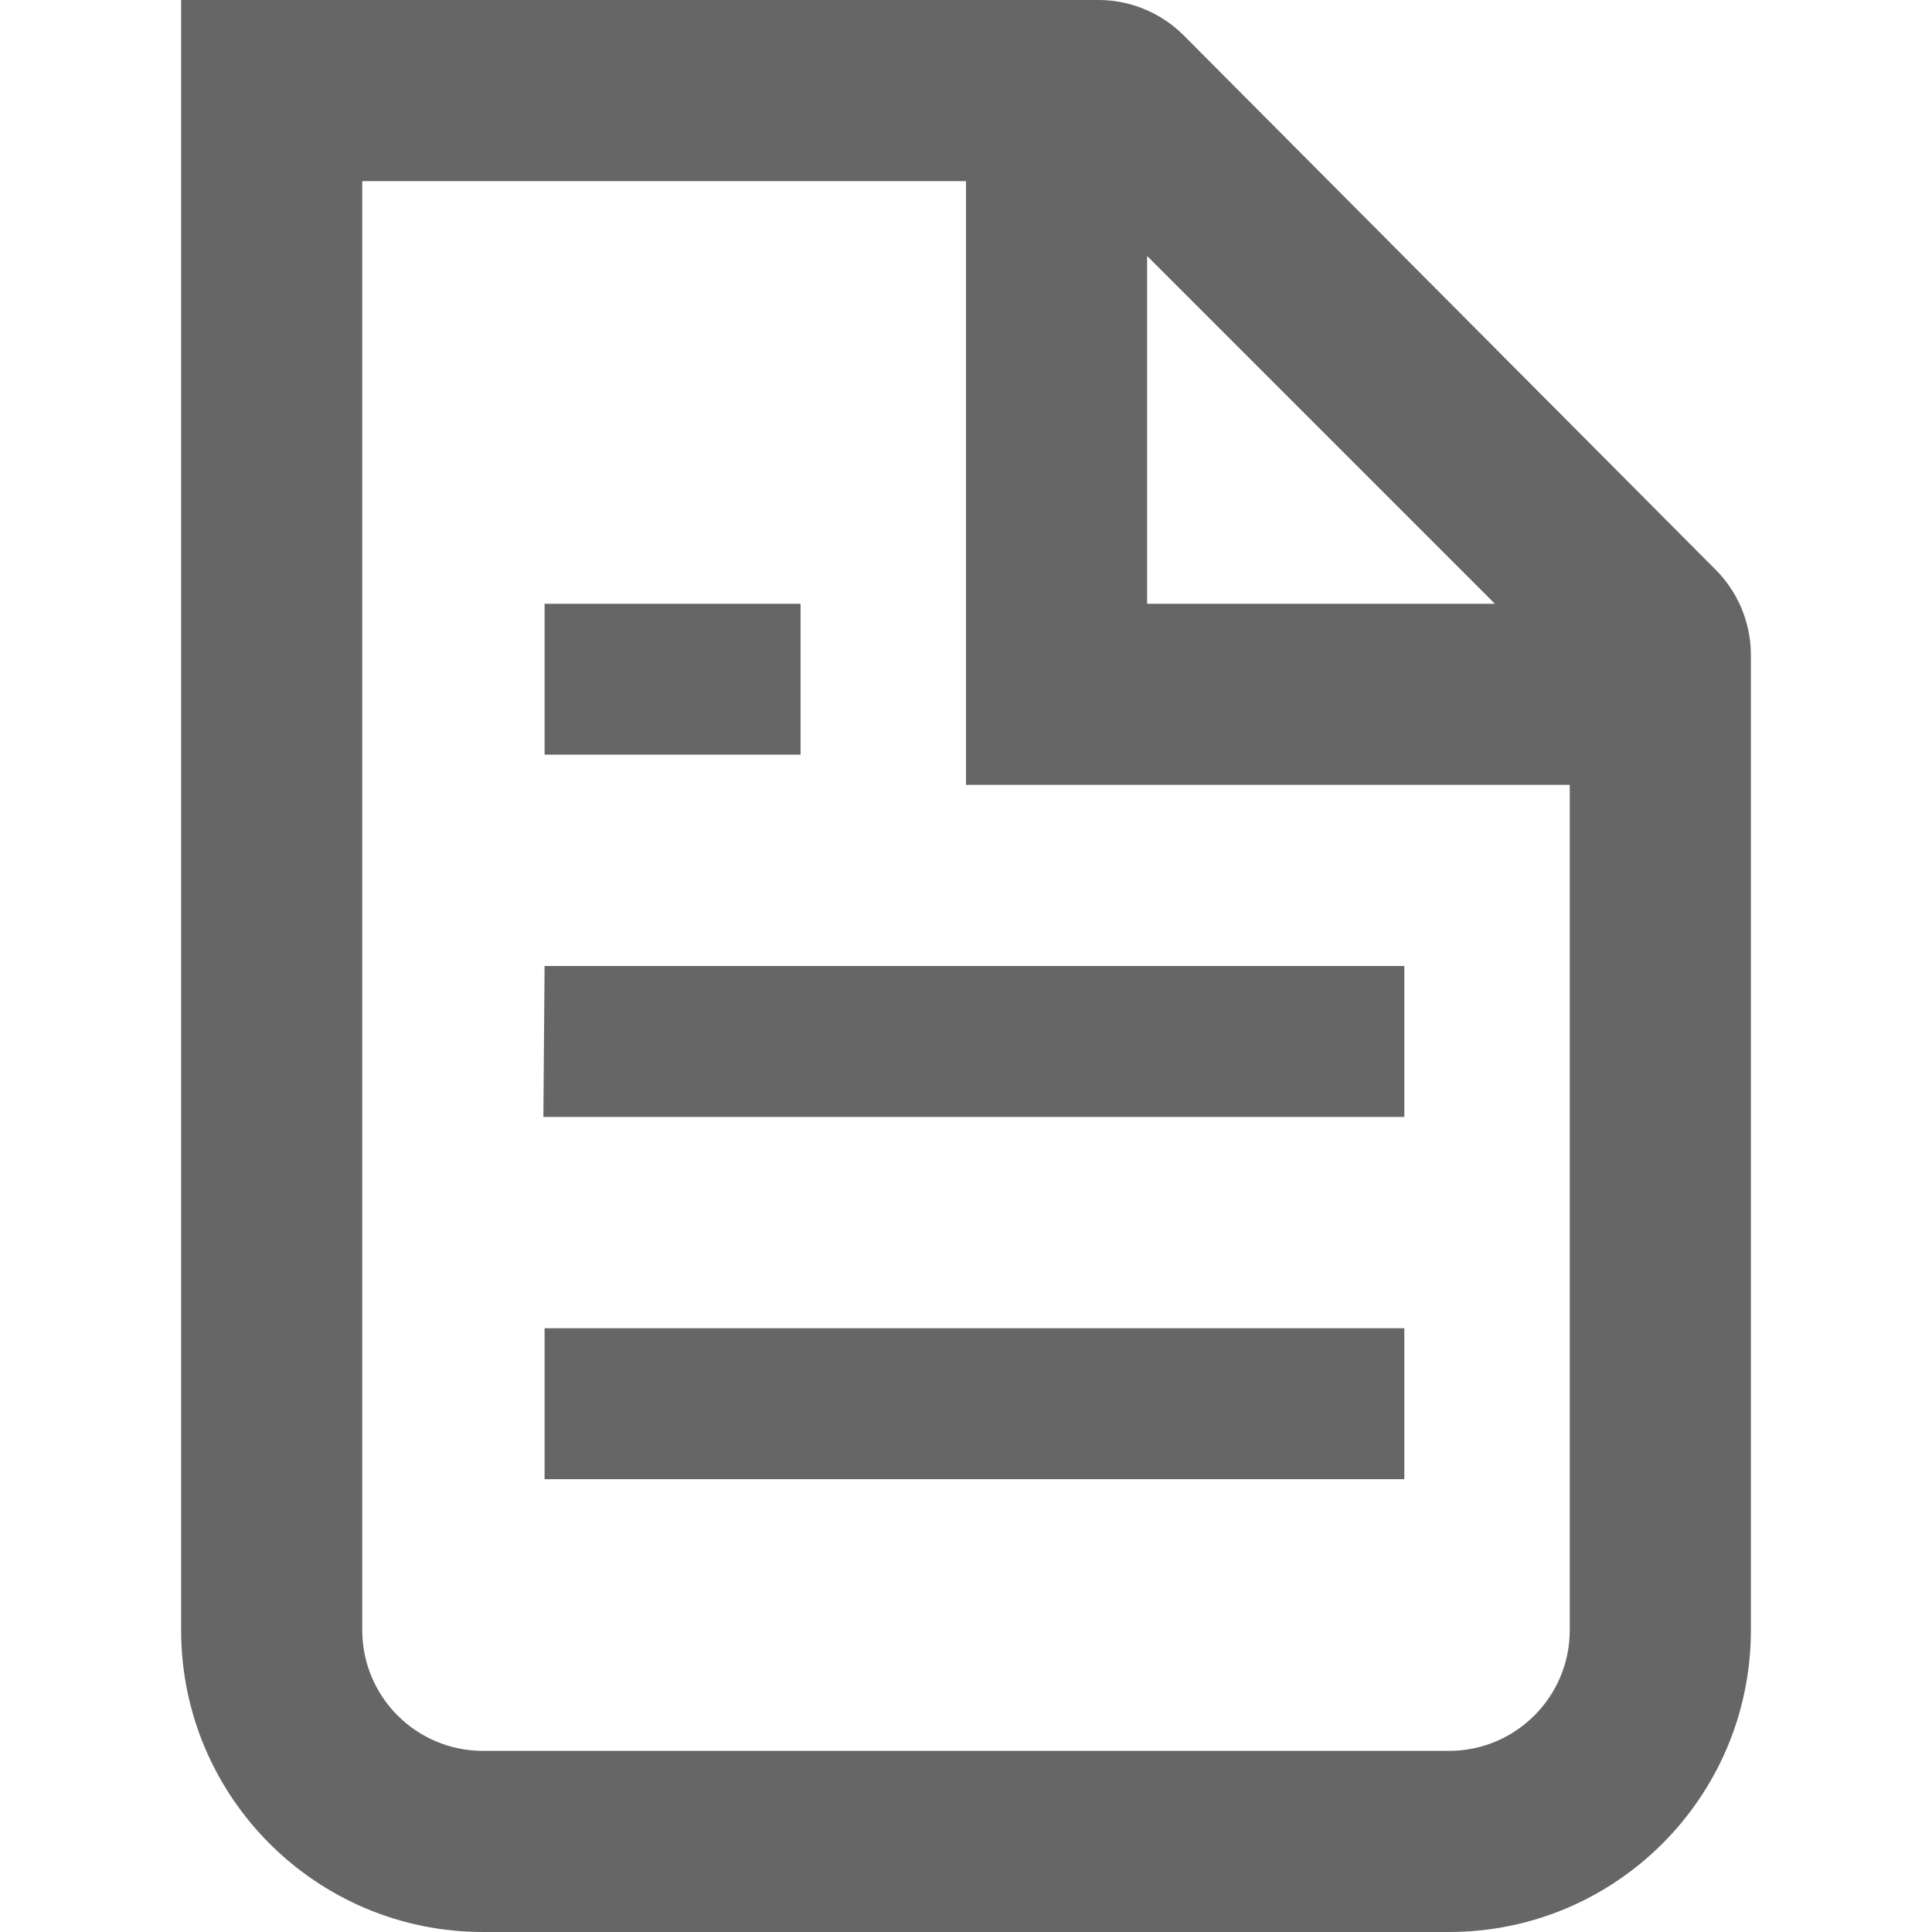
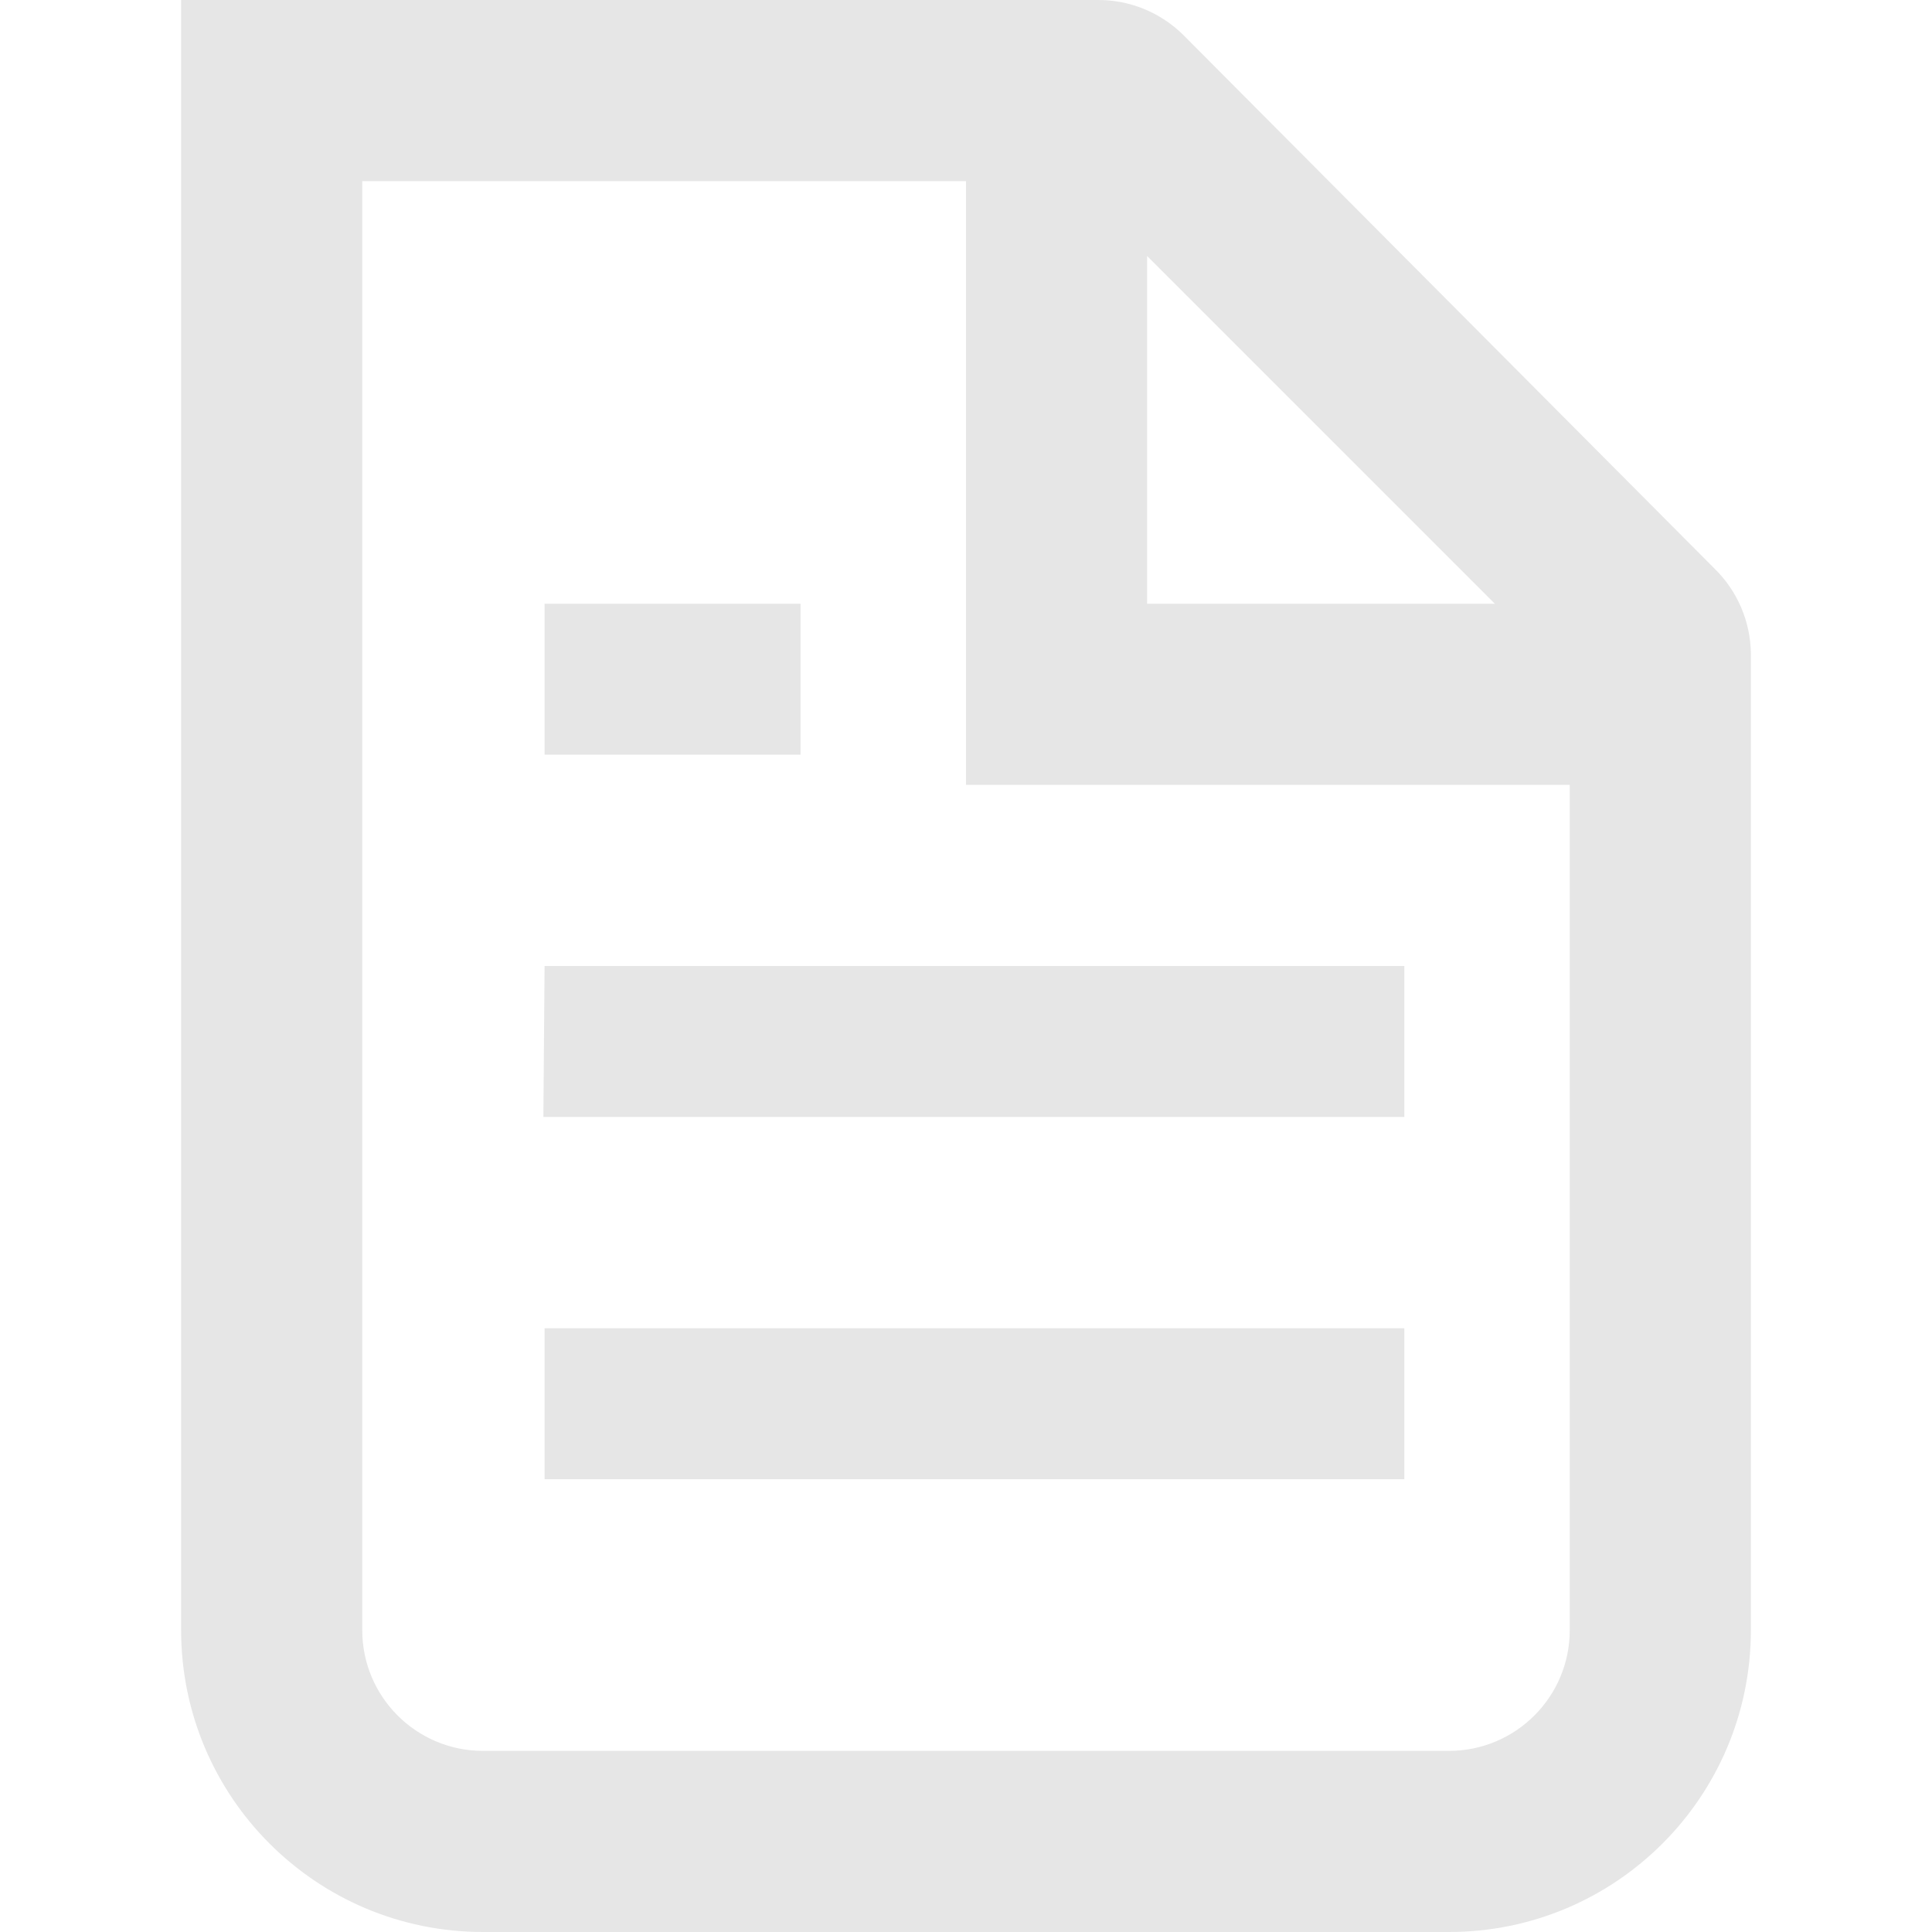
<svg xmlns="http://www.w3.org/2000/svg" fill="none" viewBox="0 0 16 16">
-   <path d="M14.5 13.5V5.41a1 1 0 0 0-.3-.7L9.8.29A1 1 0 0 0 9.08 0H1.5v13.5A2.5 2.5 0 0 0 4 16h8a2.5 2.5 0 0 0 2.5-2.5m-1.5 0v-7H8v-5H3v12a1 1 0 0 0 1 1h8a1 1 0 0 0 1-1M9.5 5V2.12L12.38 5zM5.13 5h-.62v1.25h2.12V5zm-.62 3h7.12v1.25H4.5zm.62 3h-.62v1.25h7.12V11z" clip-rule="evenodd" fill="#666" fill-rule="evenodd" />
+   <path d="M14.5 13.5V5.41a1 1 0 0 0-.3-.7L9.8.29A1 1 0 0 0 9.08 0H1.5v13.5A2.5 2.5 0 0 0 4 16h8a2.5 2.5 0 0 0 2.5-2.5m-1.5 0v-7H8v-5H3v12a1 1 0 0 0 1 1h8a1 1 0 0 0 1-1M9.5 5V2.12L12.38 5zM5.13 5h-.62v1.25h2.12V5zm-.62 3h7.12v1.25H4.5zm.62 3h-.62v1.25h7.12V11z" clip-rule="evenodd" fill="#E6E6E6" fill-rule="evenodd" />
</svg>
